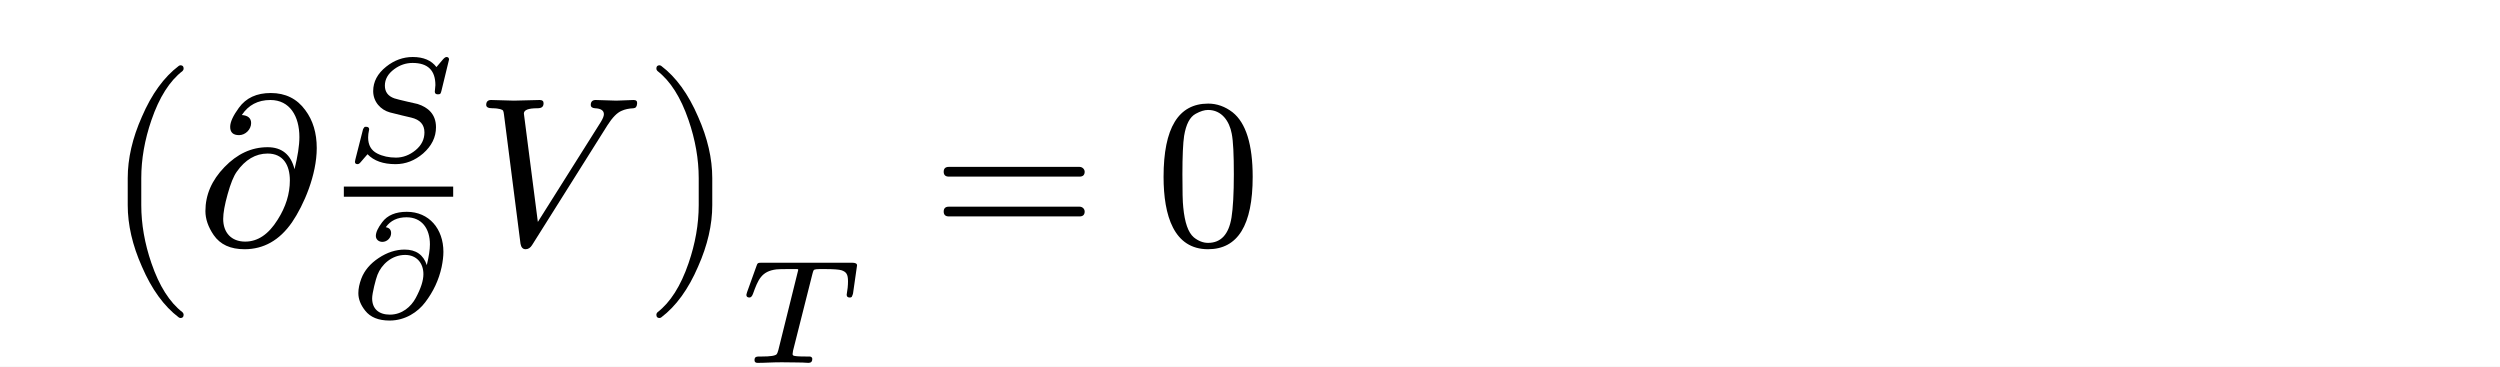
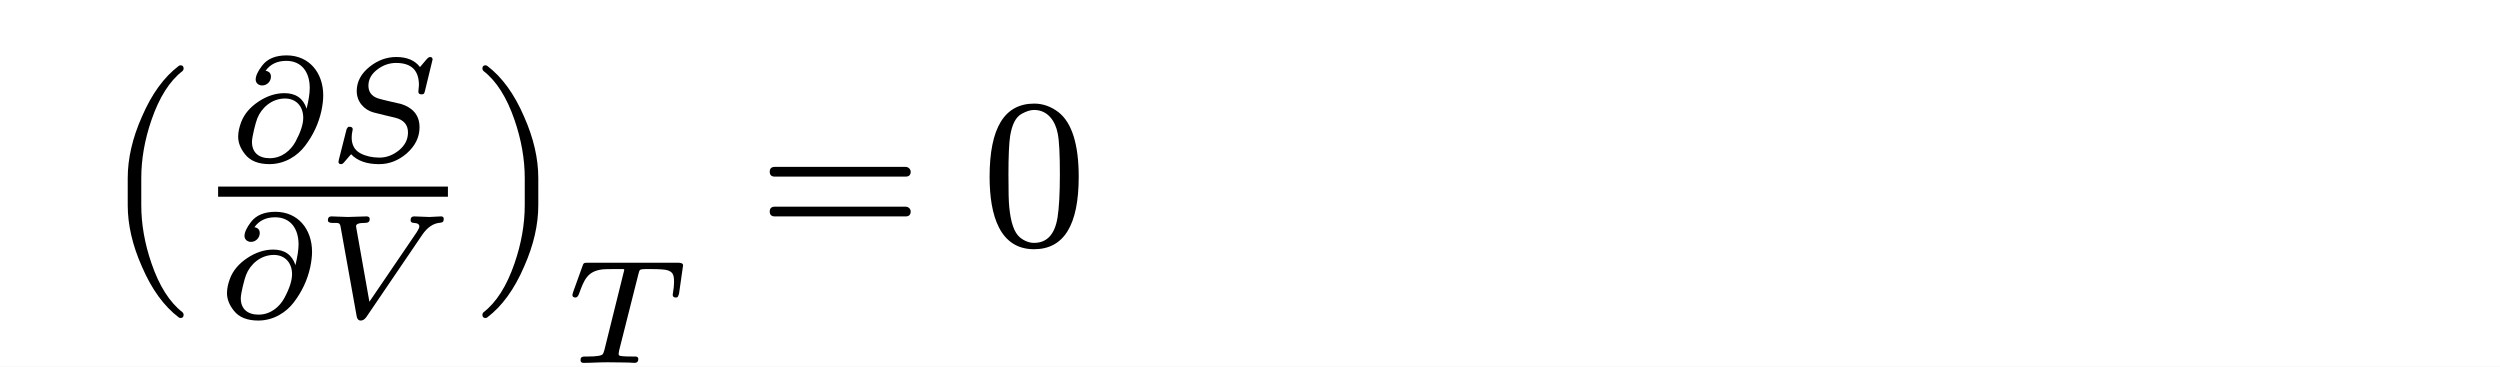
<svg xmlns="http://www.w3.org/2000/svg" xmlns:xlink="http://www.w3.org/1999/xlink" class="typst-doc" viewBox="0 0 283.465 41.565" width="283.465pt" height="41.565pt">
  <path class="typst-shape" fill="#ffffff" fill-rule="nonzero" d="M 0 0v 41.565 h 283.465 v -41.565 Z " />
  <g>
    <g class="typst-group">
      <g>
        <g class="typst-text" transform="matrix(1 0 0 -1 11.33858 27.73058)">
          <use xlink:href="#g4E13A3C8C14619A7CF47CE376DB95216" x="0" y="0" fill="#000000" fill-rule="nonzero" />
        </g>
-         <g class="typst-text" transform="matrix(1 0 0 -1 22.33058 27.73058)">
-           <use xlink:href="#g1C2FEA66170B764E8AD33043DEAE2E2F" x="0" y="0" fill="#000000" fill-rule="nonzero" />
+         <g class="typst-text" transform="matrix(1 0 0 -1 25.99898 18.27458)">
+           <use xlink:href="#gB7A7B7D06C278843C13B30A483EEF463" x="0" y="0" fill="#000000" fill-rule="nonzero" />
        </g>
-         <g class="typst-text" transform="matrix(1 0 0 -1 38.98658 18.27458)">
+         <g class="typst-text" transform="matrix(1 0 0 -1 37.12058 18.27458)">
          <use xlink:href="#g648612B0E4E02A305CC6F42AC39781A1" x="0" y="0" fill="#000000" fill-rule="nonzero" />
        </g>
-         <g class="typst-text" transform="matrix(1 0 0 -1 39.62498 36.01058)">
+         <g class="typst-text" transform="matrix(1 0 0 -1 24.73058 36.01058)">
          <use xlink:href="#gB7A7B7D06C278843C13B30A483EEF463" x="0" y="0" fill="#000000" fill-rule="nonzero" />
        </g>
-         <path class="typst-shape" fill="none" stroke="#000000" stroke-width="1.152" stroke-linecap="butt" stroke-linejoin="miter" stroke-miterlimit="4" transform="matrix(1 0 0 1 38.98658 21.73058)" d="M 0 0h 12.398 " />
-         <g class="typst-text" transform="matrix(1 0 0 -1 53.78498 27.73058)">
-           <use xlink:href="#g3A44E9762767070A56A5C27491A0778B" x="0" y="0" fill="#000000" fill-rule="nonzero" />
+         <g class="typst-text" transform="matrix(1 0 0 -1 35.85218 36.01058)">
+           <use xlink:href="#gC1332B0538AF4B3BA1010548CB2EBF7D" x="0" y="0" fill="#000000" fill-rule="nonzero" />
        </g>
-         <g class="typst-text" transform="matrix(1 0 0 -1 72.91298 27.73058)">
+         <path class="typst-shape" fill="none" stroke="#000000" stroke-width="1.152" stroke-linecap="butt" stroke-linejoin="miter" stroke-miterlimit="4" transform="matrix(1 0 0 1 24.73058 21.73058)" d="M 0 0h 26.057 " />
+         <g class="typst-text" transform="matrix(1 0 0 -1 53.18738 27.73058)">
          <use xlink:href="#g504ADEDE60F50E2CB288C589E0408994" x="0" y="0" fill="#000000" fill-rule="nonzero" />
        </g>
-         <g class="typst-text" transform="matrix(1 0 0 -1 83.90498 41.14658)">
+         <g class="typst-text" transform="matrix(1 0 0 -1 64.17938 41.14658)">
          <use xlink:href="#g3DBA449E6A11382BFCC6607B6E48EFB4" x="0" y="0" fill="#000000" fill-rule="nonzero" />
        </g>
-         <g class="typst-text" transform="matrix(1 0 0 -1 105.658 27.73058)">
+         <g class="typst-text" transform="matrix(1 0 0 -1 85.93245 27.73058)">
          <use xlink:href="#gB55CDA46F6AD324B84D96C11ABE5FC3A" x="0" y="0" fill="#000000" fill-rule="nonzero" />
        </g>
      </g>
    </g>
-     <g class="typst-text" transform="matrix(1 0 0 -1 130.9967 27.73058)">
+     <g class="typst-text" transform="matrix(1 0 0 -1 111.2711 27.73058)">
      <use xlink:href="#gDE3ACE62D7EA81B01B9DC9FF8D1DD868" x="0" y="0" fill="#000000" fill-rule="nonzero" />
    </g>
  </g>
  <defs id="glyph">
    <symbol id="g4E13A3C8C14619A7CF47CE376DB95216" overflow="visible">
      <path d="M 0 0m 9.12 -8.328 c 0.24 0 0.36 0.12 0.36 0.36 c 0 0.12 -0.048 0.216 -0.12 0.288 c -1.464 1.128 -2.64 2.976 -3.528 5.568 c -0.768 2.232 -1.152 4.44 -1.152 6.576 v 3.072 c 0 2.136 0.384 4.344 1.152 6.576 c 0.888 2.592 2.064 4.44 3.528 5.568 c 0.072 0.072 0.12 0.168 0.12 0.288 c 0 0.24 -0.12 0.36 -0.36 0.36 c -0.048 0 -0.12 -0.024 -0.192 -0.072 c -1.68 -1.272 -3.072 -3.192 -4.176 -5.76 c -1.08 -2.424 -1.608 -4.752 -1.608 -6.96 v -3.072 c 0 -2.208 0.528 -4.536 1.608 -6.96 c 1.104 -2.568 2.496 -4.488 4.176 -5.76 c 0.072 -0.048 0.144 -0.072 0.192 -0.072 Z " />
    </symbol>
-     <symbol id="g1C2FEA66170B764E8AD33043DEAE2E2F" overflow="visible">
-       <path d="M 0 0m 6.144 13.776 c 0 0.552 -0.36 0.864 -1.056 0.912 c 0.744 1.128 1.824 1.704 3.24 1.704 c 2.208 0 3.288 -1.848 3.288 -4.2 c 0 -0.984 -0.192 -2.184 -0.552 -3.648 c -0.408 1.656 -1.44 2.496 -3.048 2.496 c -1.848 0 -3.456 -0.768 -4.896 -2.256 c -1.44 -1.488 -2.16 -3.144 -2.16 -4.992 c 0 -0.888 0.312 -1.8 0.936 -2.712 c 0.744 -1.08 1.896 -1.608 3.504 -1.608 c 2.16 0 3.96 1.008 5.376 3.048 c 1.344 1.968 2.808 5.376 2.808 8.424 c 0 1.704 -0.432 3.144 -1.296 4.296 c -0.936 1.296 -2.256 1.944 -3.912 1.944 c -1.608 0 -2.808 -0.552 -3.624 -1.68 c -0.648 -0.888 -0.984 -1.608 -0.984 -2.16 c 0 -0.624 0.336 -0.936 1.008 -0.936 c 0.72 0 1.368 0.648 1.368 1.368 Z m 4.392 -6.504 c 0 -1.512 -0.456 -3 -1.392 -4.464 c -1.032 -1.656 -2.256 -2.472 -3.672 -2.472 c -1.584 0 -2.496 1.032 -2.496 2.568 c 0 0.672 0.168 1.608 0.504 2.808 c 0.336 1.2 0.672 2.04 1.032 2.544 c 0.96 1.368 2.136 2.064 3.504 2.064 c 1.752 0 2.52 -1.296 2.52 -3.048 Z " />
+     <symbol id="gB7A7B7D06C278843C13B30A483EEF463" overflow="visible">
+       <path d="M 0 0m 6.502 11.995 c -1.26 0 -2.201 -0.386 -2.789 -1.176 c -0.487 -0.638 -0.722 -1.159 -0.722 -1.562 c 0 -0.403 0.336 -0.672 0.739 -0.672 c 0.538 0 0.991 0.454 0.991 0.991 c 0 0.386 -0.202 0.605 -0.605 0.672 c 0.538 0.756 1.327 1.126 2.352 1.126 c 1.73 0 2.654 -1.277 2.654 -3.074 c 0 -0.588 -0.118 -1.361 -0.353 -2.352 c -0.386 1.176 -1.226 1.764 -2.52 1.764 c -0.991 0 -1.982 -0.319 -2.94 -0.958 c -0.958 -0.638 -1.613 -1.411 -1.966 -2.335 c -0.218 -0.588 -0.336 -1.126 -0.336 -1.646 c 0 -0.672 0.252 -1.327 0.773 -1.982 c 0.588 -0.756 1.512 -1.126 2.772 -1.126 c 1.781 0 3.209 0.974 4.032 2.066 c 0.924 1.21 1.546 2.537 1.865 3.998 c 0.134 0.655 0.202 1.226 0.202 1.73 c 0 2.587 -1.613 4.536 -4.15 4.536 Z m 1.882 -7.073 c 0 -0.722 -0.286 -1.613 -0.874 -2.705 c -0.521 -0.974 -1.546 -1.882 -2.923 -1.882 c -1.26 0 -2.016 0.655 -2.016 1.848 c 0 0.588 0.42 2.218 0.605 2.671 c 0.454 1.159 1.613 2.251 3.142 2.251 c 1.277 0 2.066 -0.907 2.066 -2.184 Z " />
    </symbol>
    <symbol id="g648612B0E4E02A305CC6F42AC39781A1" overflow="visible">
      <path d="M 0 0m 10.315 7.879 c 0 -0.202 0.118 -0.302 0.353 -0.302 c 0.319 0 0.319 0.118 0.403 0.42 l 0.857 3.528 c 0 0.185 -0.101 0.286 -0.286 0.286 c -0.101 0 -0.235 -0.084 -0.386 -0.252 l -0.756 -0.89 c -0.571 0.756 -1.462 1.142 -2.688 1.142 c -1.092 0 -2.1 -0.37 -3.007 -1.092 c -0.991 -0.79 -1.478 -1.714 -1.478 -2.772 c 0 -1.226 0.857 -2.134 1.898 -2.419 c 1.075 -0.269 1.882 -0.47 2.419 -0.588 c 0.991 -0.235 1.495 -0.79 1.495 -1.68 c 0 -0.79 -0.336 -1.462 -1.008 -2.016 c -0.672 -0.554 -1.428 -0.84 -2.218 -0.84 c -0.79 0 -1.512 0.151 -2.134 0.47 c -0.689 0.353 -1.025 0.958 -1.025 1.814 c 0 0.252 0.034 0.538 0.101 0.823 c 0.017 0.05 0.017 0.084 0.017 0.101 c 0 0.185 -0.118 0.286 -0.336 0.286 c -0.084 0 -0.134 0 -0.185 -0.017 c -0.118 -0.134 -0.185 -0.252 -0.202 -0.37 l -0.84 -3.31 c -0.034 -0.134 -0.05 -0.218 -0.05 -0.269 c 0 -0.185 0.101 -0.269 0.302 -0.269 c 0.118 0 0.235 0.084 0.37 0.252 l 0.403 0.47 c 0.151 0.185 0.269 0.319 0.353 0.403 c 0.722 -0.756 1.781 -1.126 3.175 -1.126 c 1.142 0 2.184 0.403 3.125 1.21 c 0.974 0.857 1.462 1.848 1.462 2.974 c 0 1.462 -0.874 2.251 -2.083 2.638 c 0 0 -2.335 0.521 -2.638 0.638 c -0.722 0.252 -1.075 0.739 -1.075 1.445 c 0 0.722 0.353 1.344 1.058 1.865 c 0.638 0.47 1.327 0.706 2.083 0.706 c 1.73 0 2.587 -0.84 2.587 -2.52 c 0 -0.134 -0.067 -0.605 -0.067 -0.739 Z " />
    </symbol>
-     <symbol id="gB7A7B7D06C278843C13B30A483EEF463" overflow="visible">
-       <path d="M 0 0m 6.502 11.995 c -1.26 0 -2.201 -0.386 -2.789 -1.176 c -0.487 -0.638 -0.722 -1.159 -0.722 -1.562 c 0 -0.403 0.336 -0.672 0.739 -0.672 c 0.538 0 0.991 0.454 0.991 0.991 c 0 0.386 -0.202 0.605 -0.605 0.672 c 0.538 0.756 1.327 1.126 2.352 1.126 c 1.73 0 2.654 -1.277 2.654 -3.074 c 0 -0.588 -0.118 -1.361 -0.353 -2.352 c -0.386 1.176 -1.226 1.764 -2.52 1.764 c -0.991 0 -1.982 -0.319 -2.94 -0.958 c -0.958 -0.638 -1.613 -1.411 -1.966 -2.335 c -0.218 -0.588 -0.336 -1.126 -0.336 -1.646 c 0 -0.672 0.252 -1.327 0.773 -1.982 c 0.588 -0.756 1.512 -1.126 2.772 -1.126 c 1.781 0 3.209 0.974 4.032 2.066 c 0.924 1.21 1.546 2.537 1.865 3.998 c 0.134 0.655 0.202 1.226 0.202 1.73 c 0 2.587 -1.613 4.536 -4.15 4.536 Z m 1.882 -7.073 c 0 -0.722 -0.286 -1.613 -0.874 -2.705 c -0.521 -0.974 -1.546 -1.882 -2.923 -1.882 c -1.26 0 -2.016 0.655 -2.016 1.848 c 0 0.588 0.42 2.218 0.605 2.671 c 0.454 1.159 1.613 2.251 3.142 2.251 c 1.277 0 2.066 -0.907 2.066 -2.184 Z " />
-     </symbol>
-     <symbol id="g3A44E9762767070A56A5C27491A0778B" overflow="visible">
-       <path d="M 0 0m 16.104 16.32 c -0.456 0 -1.896 0.072 -2.352 0.072 c -0.36 0 -0.552 -0.192 -0.552 -0.552 c 0 -0.24 0.168 -0.36 0.48 -0.384 c 0.672 -0.024 1.008 -0.264 1.008 -0.672 c 0 -0.216 -0.12 -0.504 -0.336 -0.864 l -7.152 -11.352 l -1.584 12.288 c 0 0.408 0.504 0.6 1.536 0.6 c 0.48 0 0.696 0.168 0.696 0.576 c 0 0.24 -0.144 0.36 -0.432 0.36 c -0.528 0 -2.4 -0.072 -2.928 -0.072 c -0.48 0 -2.112 0.072 -2.592 0.072 c -0.36 0 -0.552 -0.192 -0.552 -0.552 c 0 -0.264 0.24 -0.384 0.696 -0.384 c 0.408 0 0.696 -0.048 0.888 -0.096 c 0.384 -0.12 0.36 -0.168 0.432 -0.624 l 1.872 -14.64 c 0.072 -0.408 0.264 -0.624 0.576 -0.624 c 0.312 0 0.552 0.168 0.744 0.48 l 8.544 13.584 c 0.552 0.864 1.08 1.416 1.608 1.632 c 0.36 0.168 0.816 0.264 1.344 0.288 c 0.264 0.024 0.384 0.192 0.408 0.552 c 0.024 0.264 -0.12 0.384 -0.408 0.384 c -0.36 0 -1.584 -0.072 -1.944 -0.072 Z " />
+     <symbol id="gC1332B0538AF4B3BA1010548CB2EBF7D" overflow="visible">
+       <path d="M 0 0m 12.835 11.407 c -0.319 0 -1.411 0.067 -1.73 0.067 c -0.269 0 -0.403 -0.151 -0.403 -0.437 c 0 -0.185 0.118 -0.286 0.37 -0.302 c 0.42 -0.017 0.622 -0.151 0.622 -0.403 c 0 -0.134 -0.101 -0.353 -0.286 -0.638 l -5.376 -7.896 l -1.478 8.333 c -0.017 0.118 -0.034 0.185 -0.034 0.235 c 0 0.252 0.319 0.37 0.974 0.37 c 0.353 0 0.571 0.084 0.571 0.437 v 0.067 c -0.034 0.151 -0.151 0.235 -0.353 0.235 c -0.386 0 -1.747 -0.067 -2.134 -0.067 c -0.353 0 -1.495 0.067 -1.848 0.067 c -0.269 0 -0.403 -0.151 -0.403 -0.437 c 0 -0.202 0.168 -0.302 0.487 -0.302 c 0.722 0 0.874 0.05 0.958 -0.47 l 1.814 -10.097 c 0.05 -0.336 0.218 -0.504 0.47 -0.504 c 0.235 0 0.437 0.134 0.622 0.386 l 6.35 9.341 c 0.571 0.84 1.243 1.294 1.999 1.361 c 0.302 0.017 0.437 0.134 0.437 0.42 c 0 0.202 -0.101 0.302 -0.302 0.302 c -0.235 0 -1.092 -0.067 -1.327 -0.067 Z " />
    </symbol>
    <symbol id="g504ADEDE60F50E2CB288C589E0408994" overflow="visible">
      <path d="M 0 0m 2.064 -8.256 c 1.68 1.272 3.072 3.192 4.176 5.76 c 1.08 2.424 1.608 4.752 1.608 6.96 v 3.072 c 0 2.208 -0.528 4.536 -1.608 6.96 c -1.104 2.568 -2.496 4.488 -4.176 5.76 c -0.072 0.048 -0.144 0.072 -0.192 0.072 c -0.24 0 -0.36 -0.12 -0.36 -0.36 c 0 -0.12 0.048 -0.216 0.12 -0.288 c 1.464 -1.128 2.64 -2.976 3.528 -5.568 c 0.768 -2.232 1.152 -4.44 1.152 -6.576 v -3.072 c 0 -2.136 -0.384 -4.344 -1.152 -6.576 c -0.888 -2.592 -2.064 -4.44 -3.528 -5.568 c -0.072 -0.072 -0.12 -0.168 -0.12 -0.288 c 0 -0.24 0.12 -0.36 0.36 -0.36 c 0.048 0 0.12 0.024 0.192 0.072 Z " />
    </symbol>
    <symbol id="g3DBA449E6A11382BFCC6607B6E48EFB4" overflow="visible">
      <path d="M 0 0m 6.602 10.534 l -2.251 -9.072 c -0.067 -0.252 -0.134 -0.403 -0.185 -0.47 c -0.151 -0.185 -0.722 -0.269 -1.697 -0.269 c -0.554 0 -0.823 0.034 -0.823 -0.42 c 0 -0.202 0.118 -0.302 0.353 -0.302 c 0.907 0 1.915 0.084 2.856 0.067 l 1.495 -0.017 c 0.437 0 1.092 -0.017 1.411 -0.05 c 0.286 0 0.437 0.151 0.437 0.437 c 0 0.151 -0.084 0.252 -0.269 0.286 h -0.47 c -0.823 0 -1.31 0.034 -1.428 0.118 c -0.05 0.034 -0.067 0.084 -0.067 0.168 c 0 0.084 0.017 0.202 0.05 0.37 l 2.201 8.719 c 0.118 0.386 0.084 0.487 0.454 0.521 c 0.05 0.017 0.37 0.017 0.991 0.017 c 0.958 0 1.579 -0.05 1.848 -0.134 c 0.538 -0.185 0.739 -0.437 0.739 -1.26 c 0 -0.454 -0.05 -0.958 -0.151 -1.512 c 0 -0.218 0.118 -0.319 0.353 -0.319 c 0.084 0 0.168 0.017 0.218 0.067 c 0.084 0.168 0.134 0.302 0.151 0.403 l 0.454 3.175 c 0 0.202 -0.185 0.302 -0.571 0.302 h -10.214 c -0.47 0 -0.504 -0.034 -0.622 -0.386 l -1.058 -2.94 c -0.017 -0.084 -0.084 -0.269 -0.084 -0.319 c 0 -0.202 0.118 -0.302 0.353 -0.302 c 0.168 0 0.302 0.151 0.403 0.437 c 0.571 1.562 0.941 2.554 2.671 2.755 c 0.185 0.017 0.622 0.034 1.31 0.034 h 0.706 c 0.302 0 0.437 0.034 0.437 -0.101 Z " />
    </symbol>
    <symbol id="gB55CDA46F6AD324B84D96C11ABE5FC3A" overflow="visible">
      <path d="M 0 0m 16.752 8.808 h -14.832 c -0.384 0 -0.576 -0.192 -0.576 -0.552 c 0 -0.36 0.192 -0.552 0.576 -0.552 h 14.832 c 0.384 0 0.576 0.192 0.576 0.552 c 0 0.288 -0.264 0.552 -0.576 0.552 Z m 0 -4.512 h -14.832 c -0.384 0 -0.576 -0.192 -0.576 -0.552 c 0 -0.36 0.192 -0.552 0.576 -0.552 h 14.832 c 0.384 0 0.576 0.192 0.576 0.552 c 0 0.312 -0.264 0.552 -0.576 0.552 Z " />
    </symbol>
    <symbol id="gDE3ACE62D7EA81B01B9DC9FF8D1DD868" overflow="visible">
      <path d="M 0 0m 5.976 -0.528 c 3.384 0 5.064 2.736 5.064 8.208 c 0 3.672 -0.768 6.12 -2.28 7.32 c -0.84 0.648 -1.776 0.984 -2.76 0.984 c -3.384 0 -5.064 -2.76 -5.064 -8.304 c 0 -4.416 1.176 -8.208 5.04 -8.208 Z m 2.688 13.104 c 0.168 -0.84 0.24 -2.376 0.24 -4.608 c 0 -2.208 -0.096 -3.84 -0.264 -4.896 c -0.312 -1.92 -1.2 -2.88 -2.664 -2.88 c -0.552 0 -1.104 0.216 -1.608 0.624 c -0.648 0.552 -1.032 1.68 -1.2 3.408 c -0.072 0.6 -0.096 1.848 -0.096 3.744 c 0 2.088 0.072 3.552 0.192 4.344 c 0.216 1.32 0.648 2.16 1.32 2.52 c 0.528 0.288 0.984 0.432 1.392 0.432 c 1.56 0 2.424 -1.272 2.688 -2.688 Z " />
    </symbol>
  </defs>
</svg>
